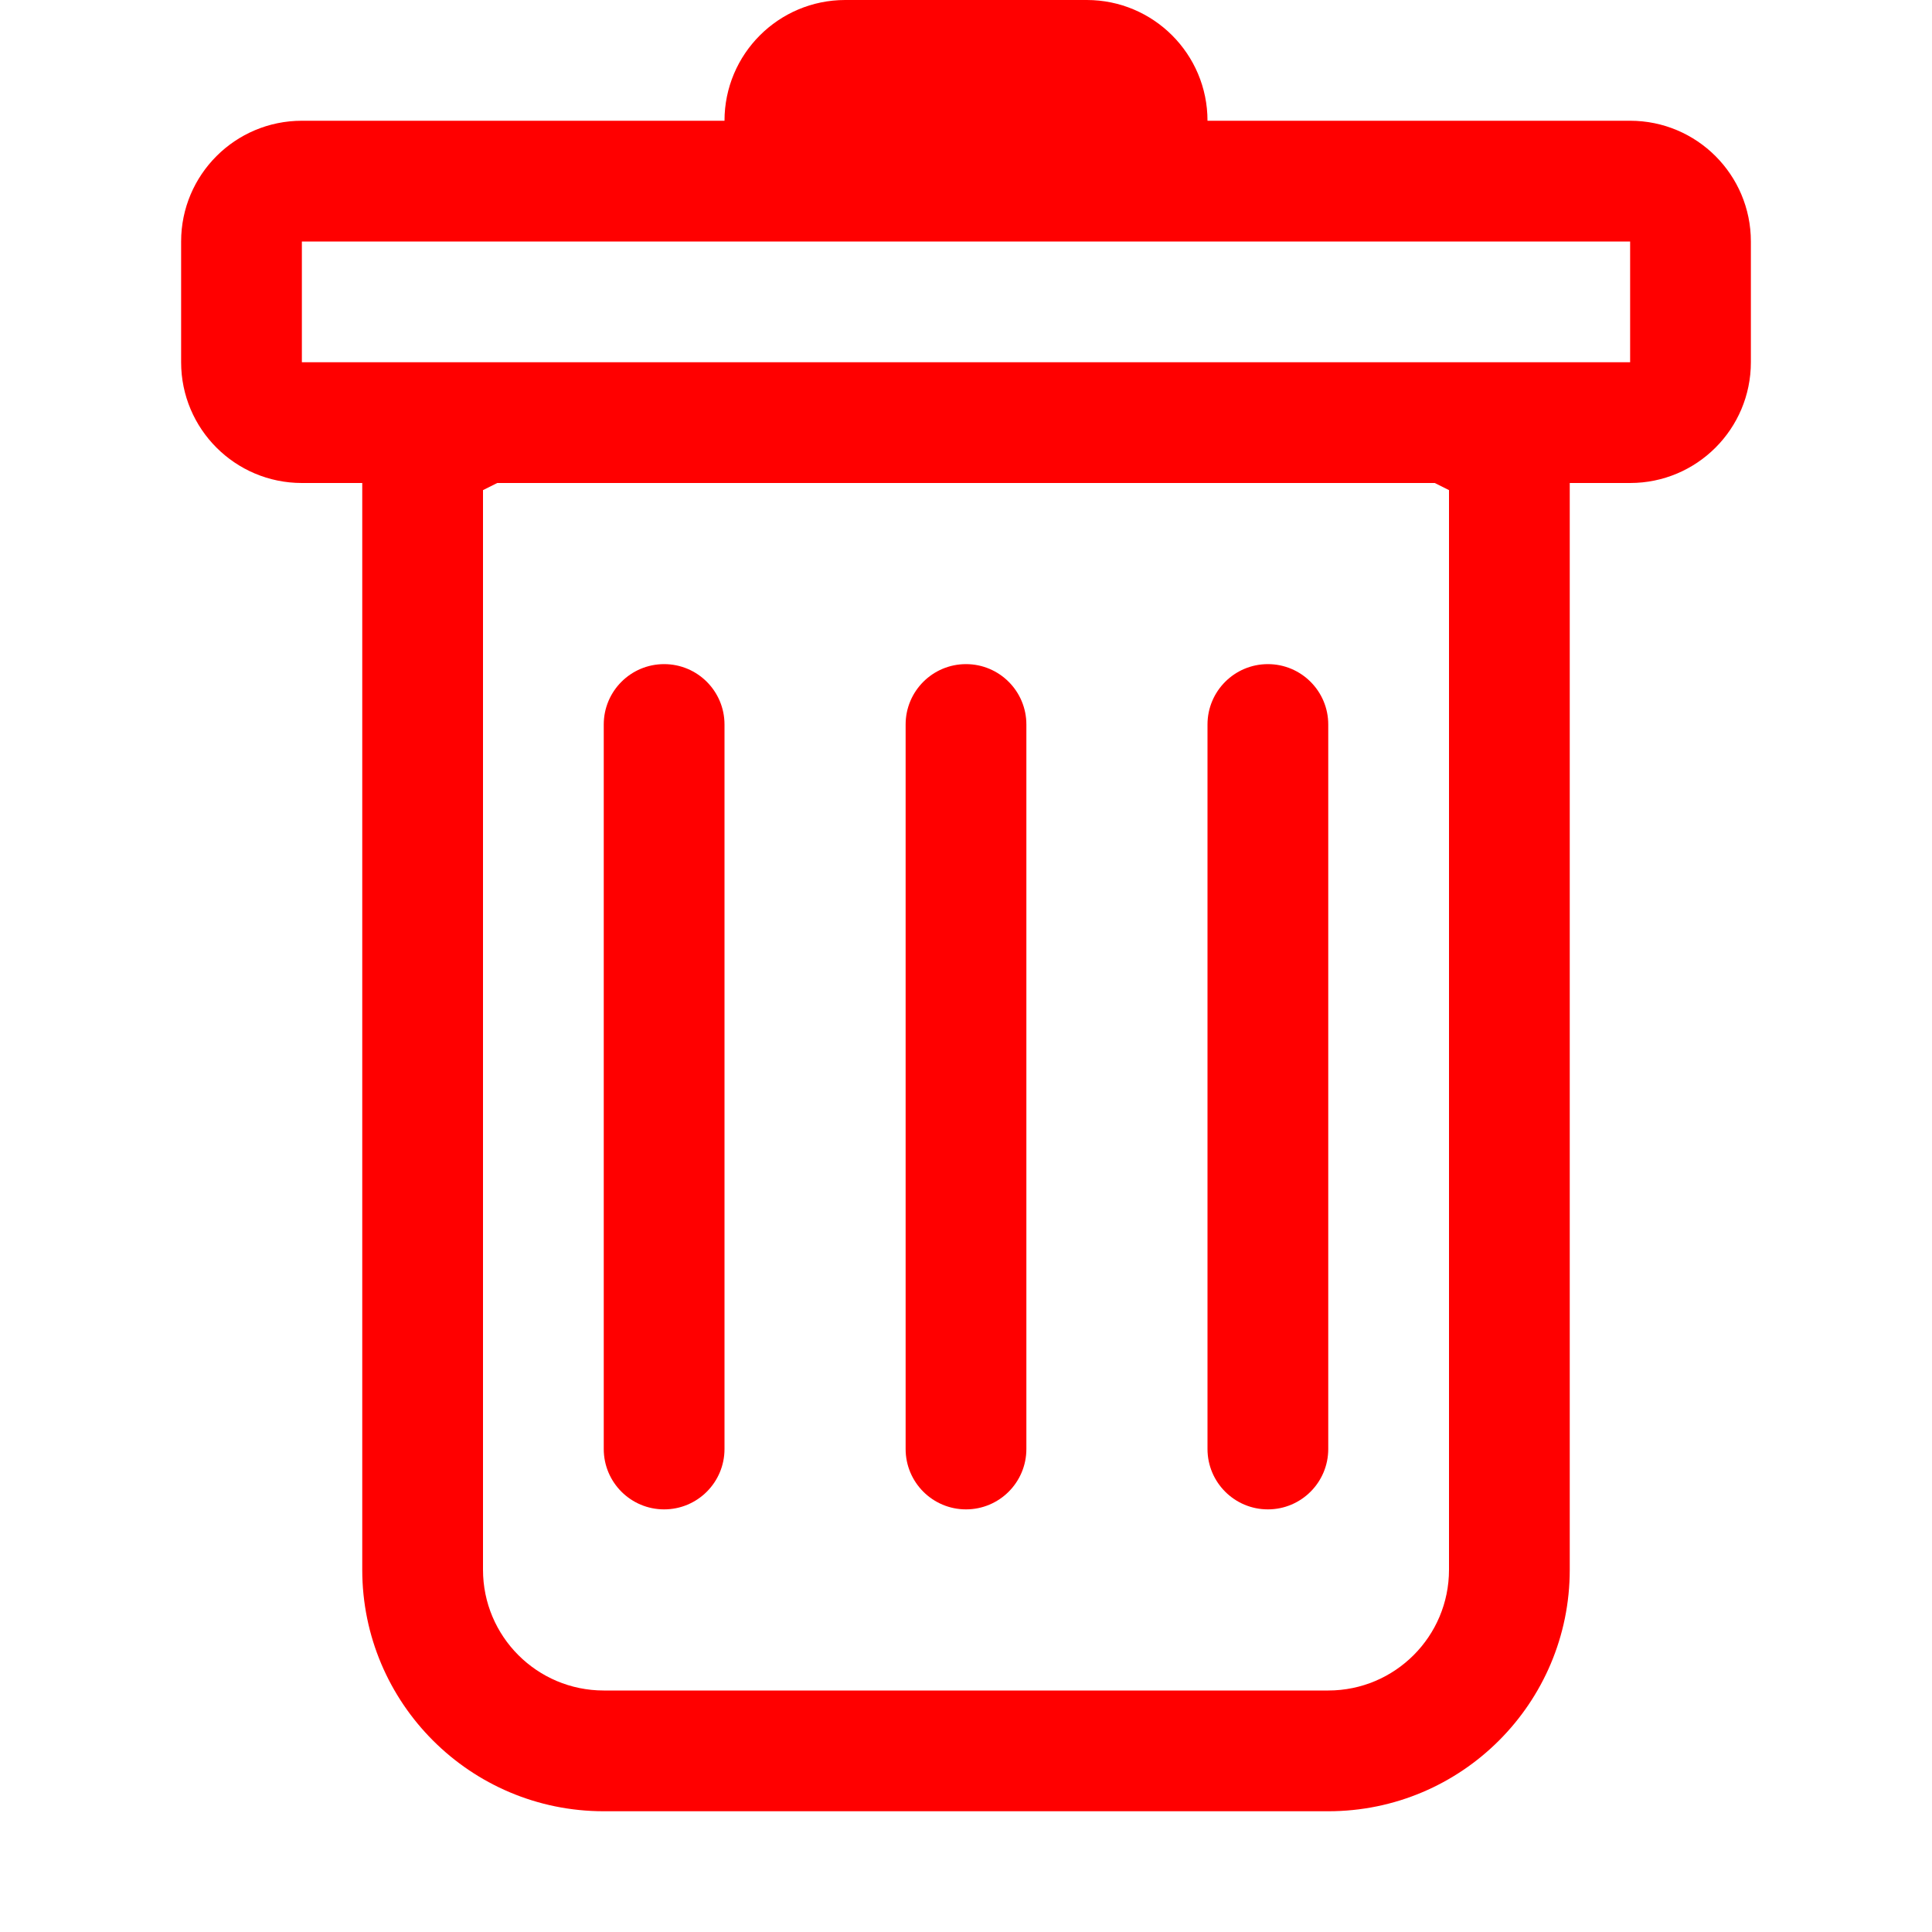
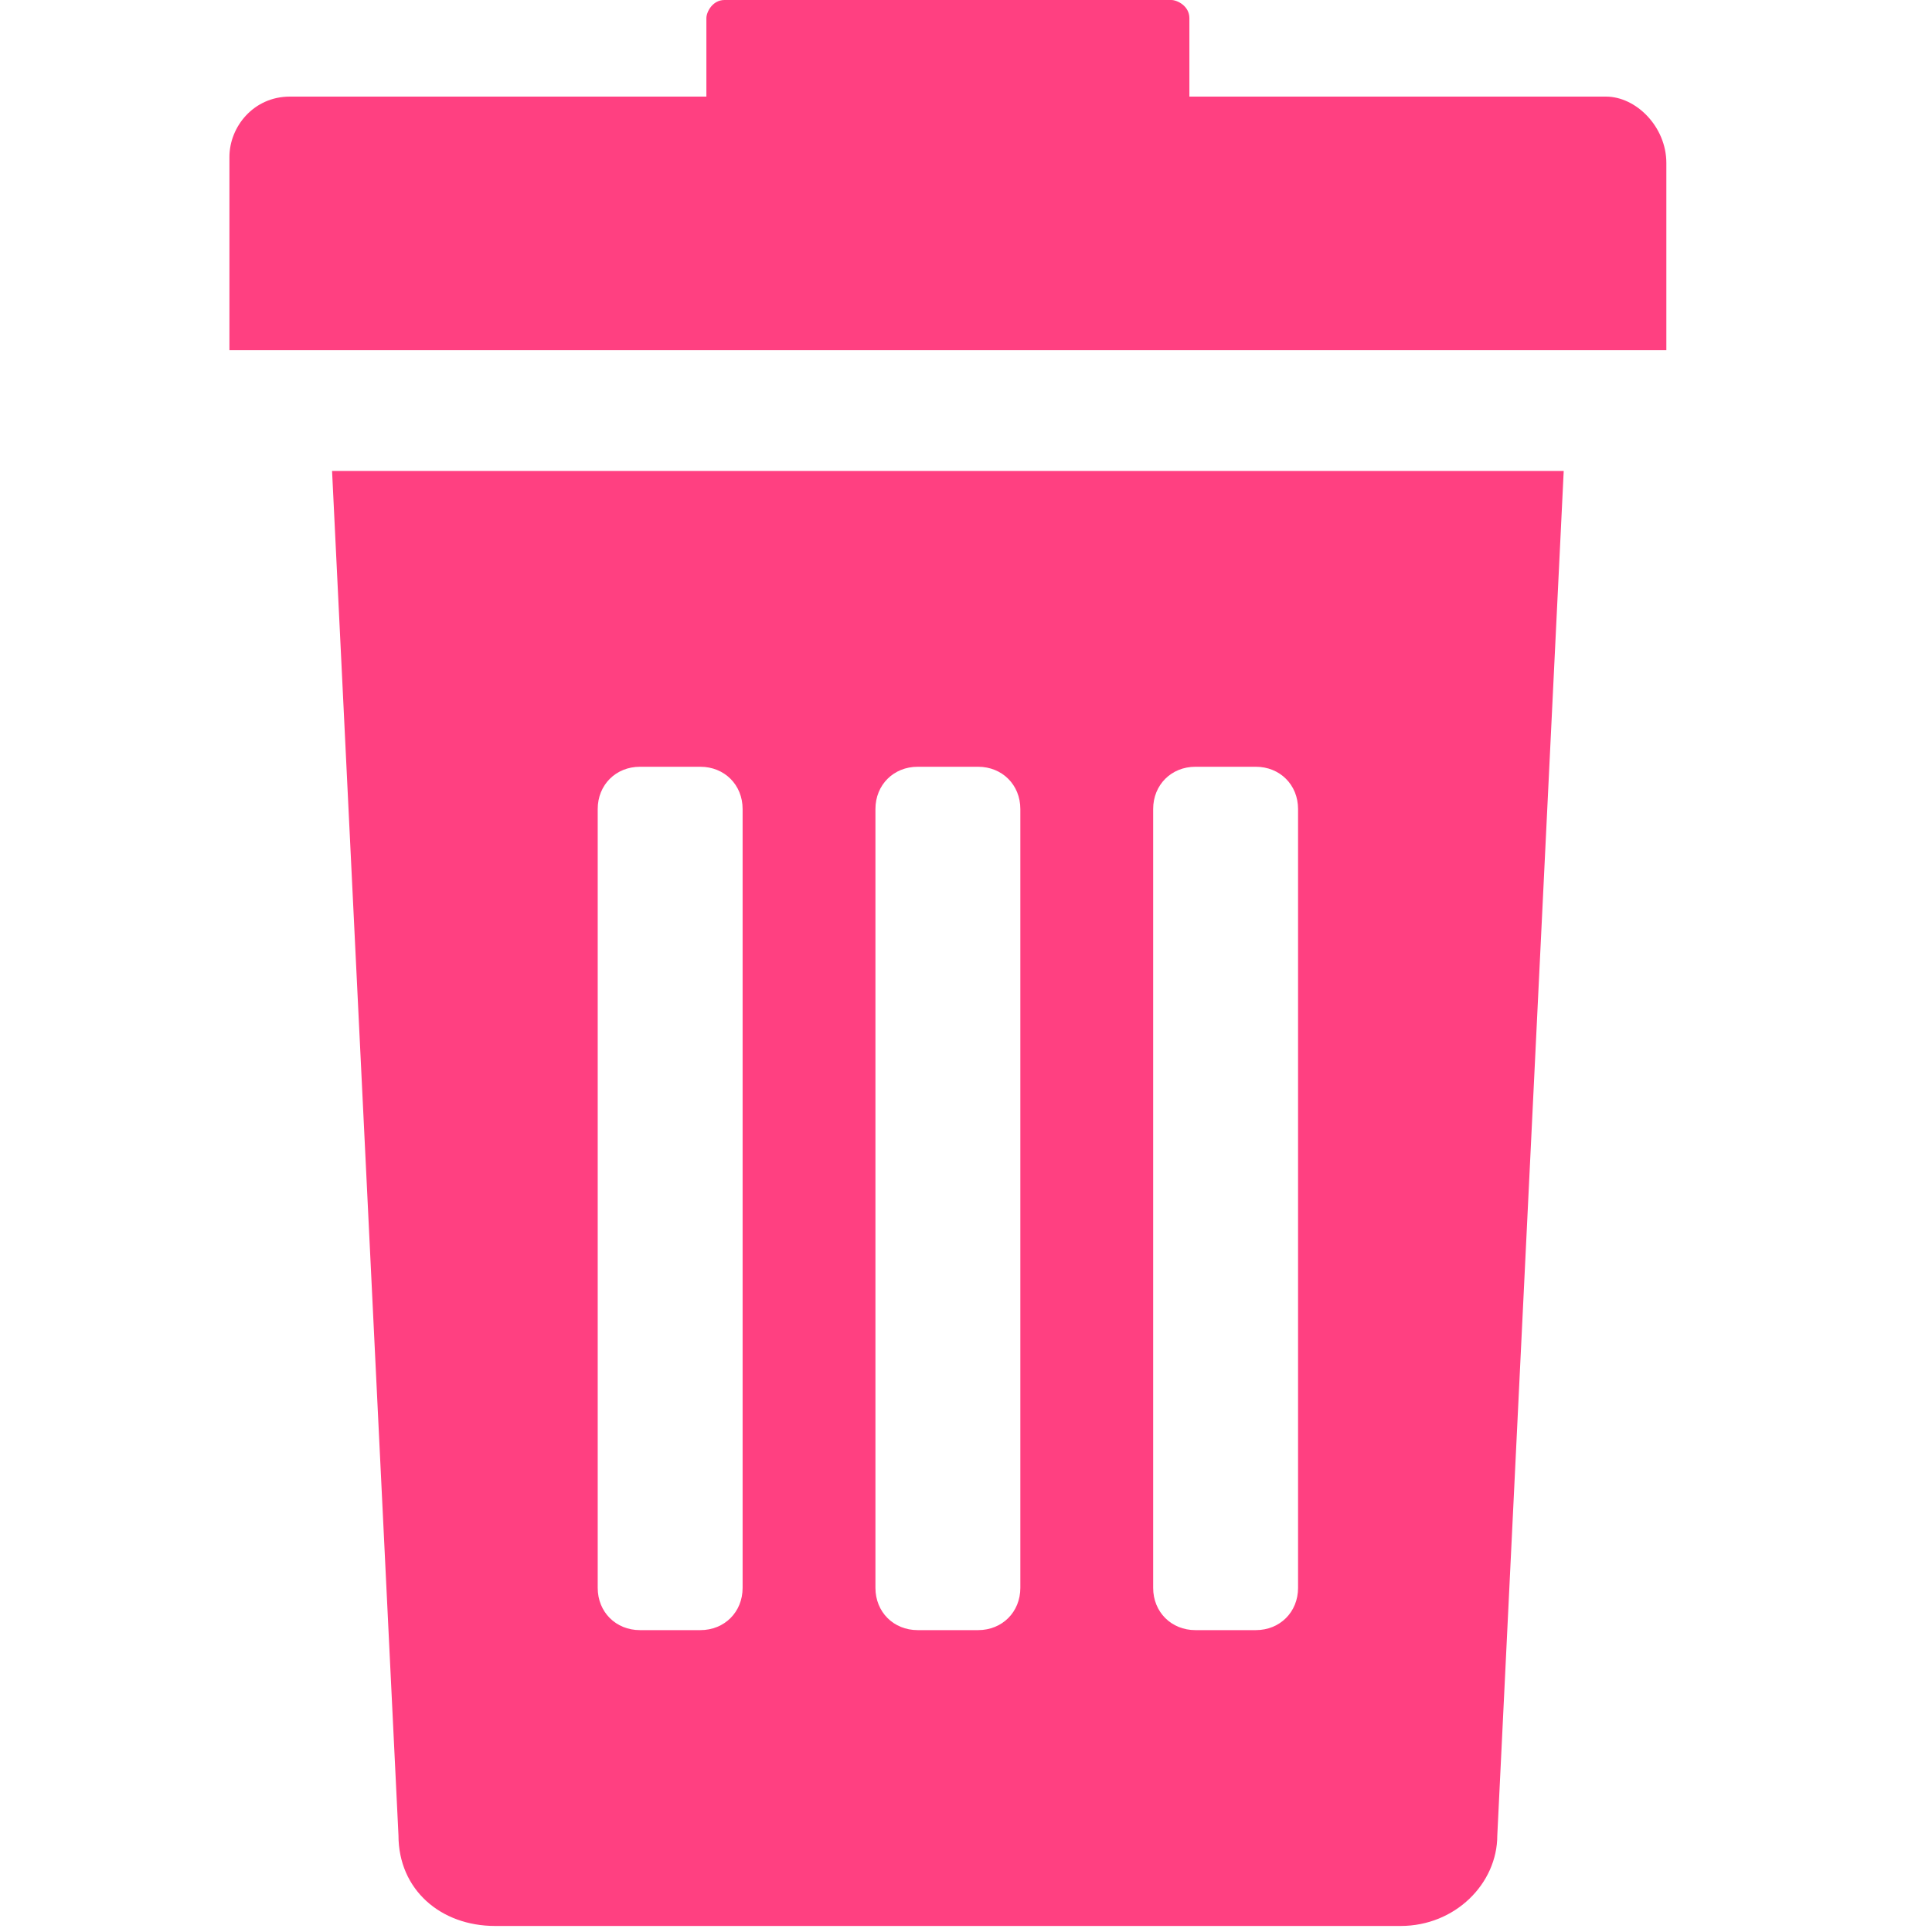
- <svg xmlns="http://www.w3.org/2000/svg" width="32" height="32" fill="#ff0000" class="bi bi-trash" viewBox="0 0 16 16">
-   <path d="M5.5 5.5A.5.5 0 0 1 6 6v6a.5.5 0 0 1-1 0V6a.5.5 0 0 1 .5-.5zm2.5 0a.5.5 0 0 1 .5.5v6a.5.5 0 0 1-1 0V6a.5.5 0 0 1 .5-.5zm3 .5a.5.5 0 0 0-1 0v6a.5.5 0 0 0 1 0V6z" />
-   <path fill-rule="evenodd" d="M14.5 3a1 1 0 0 1-1 1H13v9a2 2 0 0 1-2 2H5a2 2 0 0 1-2-2V4h-.5a1 1 0 0 1-1-1V2a1 1 0 0 1 1-1H6a1 1 0 0 1 1-1h2a1 1 0 0 1 1 1h3.5a1 1 0 0 1 1 1v1zM4.118 4 4 4.059V13a1 1 0 0 0 1 1h6a1 1 0 0 0 1-1V4.059L11.882 4H4.118zM2.5 3V2h11v1h-11z" />
+ <svg xmlns="http://www.w3.org/2000/svg" version="1.1" id="Layer_1" x="0px" y="0px" viewBox="0 0 32 32" style="enable-background:new 0 0 32 32;" xml:space="preserve">
+   <style type="text/css">
+ 	.st0{fill:#FF4081;}
+ </style>
+   <g>
+     <g>
+       <path class="st0" d="M6.6,30.4c0,0.9,0.7,1.5,1.6,1.5h15c0.9,0,1.6-0.7,1.6-1.5l1.1-22.6H5.5L6.6,30.4z M19.1,13.4    c0-0.4,0.3-0.7,0.7-0.7h1c0.4,0,0.7,0.3,0.7,0.7v12.9c0,0.4-0.3,0.7-0.7,0.7h-1c-0.4,0-0.7-0.3-0.7-0.7V13.4z M14.5,13.4    c0-0.4,0.3-0.7,0.7-0.7h1c0.4,0,0.7,0.3,0.7,0.7v12.9c0,0.4-0.3,0.7-0.7,0.7h-1c-0.4,0-0.7-0.3-0.7-0.7V13.4L14.5,13.4z M9.9,13.4    c0-0.4,0.3-0.7,0.7-0.7h1c0.4,0,0.7,0.3,0.7,0.7v12.9c0,0.4-0.3,0.7-0.7,0.7h-1c-0.4,0-0.7-0.3-0.7-0.7V13.4z" />
+       <path class="st0" d="M26.6,1.6h-6.9V0.3c0-0.2-0.2-0.3-0.3-0.3H12c-0.2,0-0.3,0.2-0.3,0.3v1.3H4.8c-0.6,0-1,0.5-1,1v3.2h23.8V2.7    C27.6,2.1,27.1,1.6,26.6,1.6z" />
+     </g>
+   </g>
</svg>
